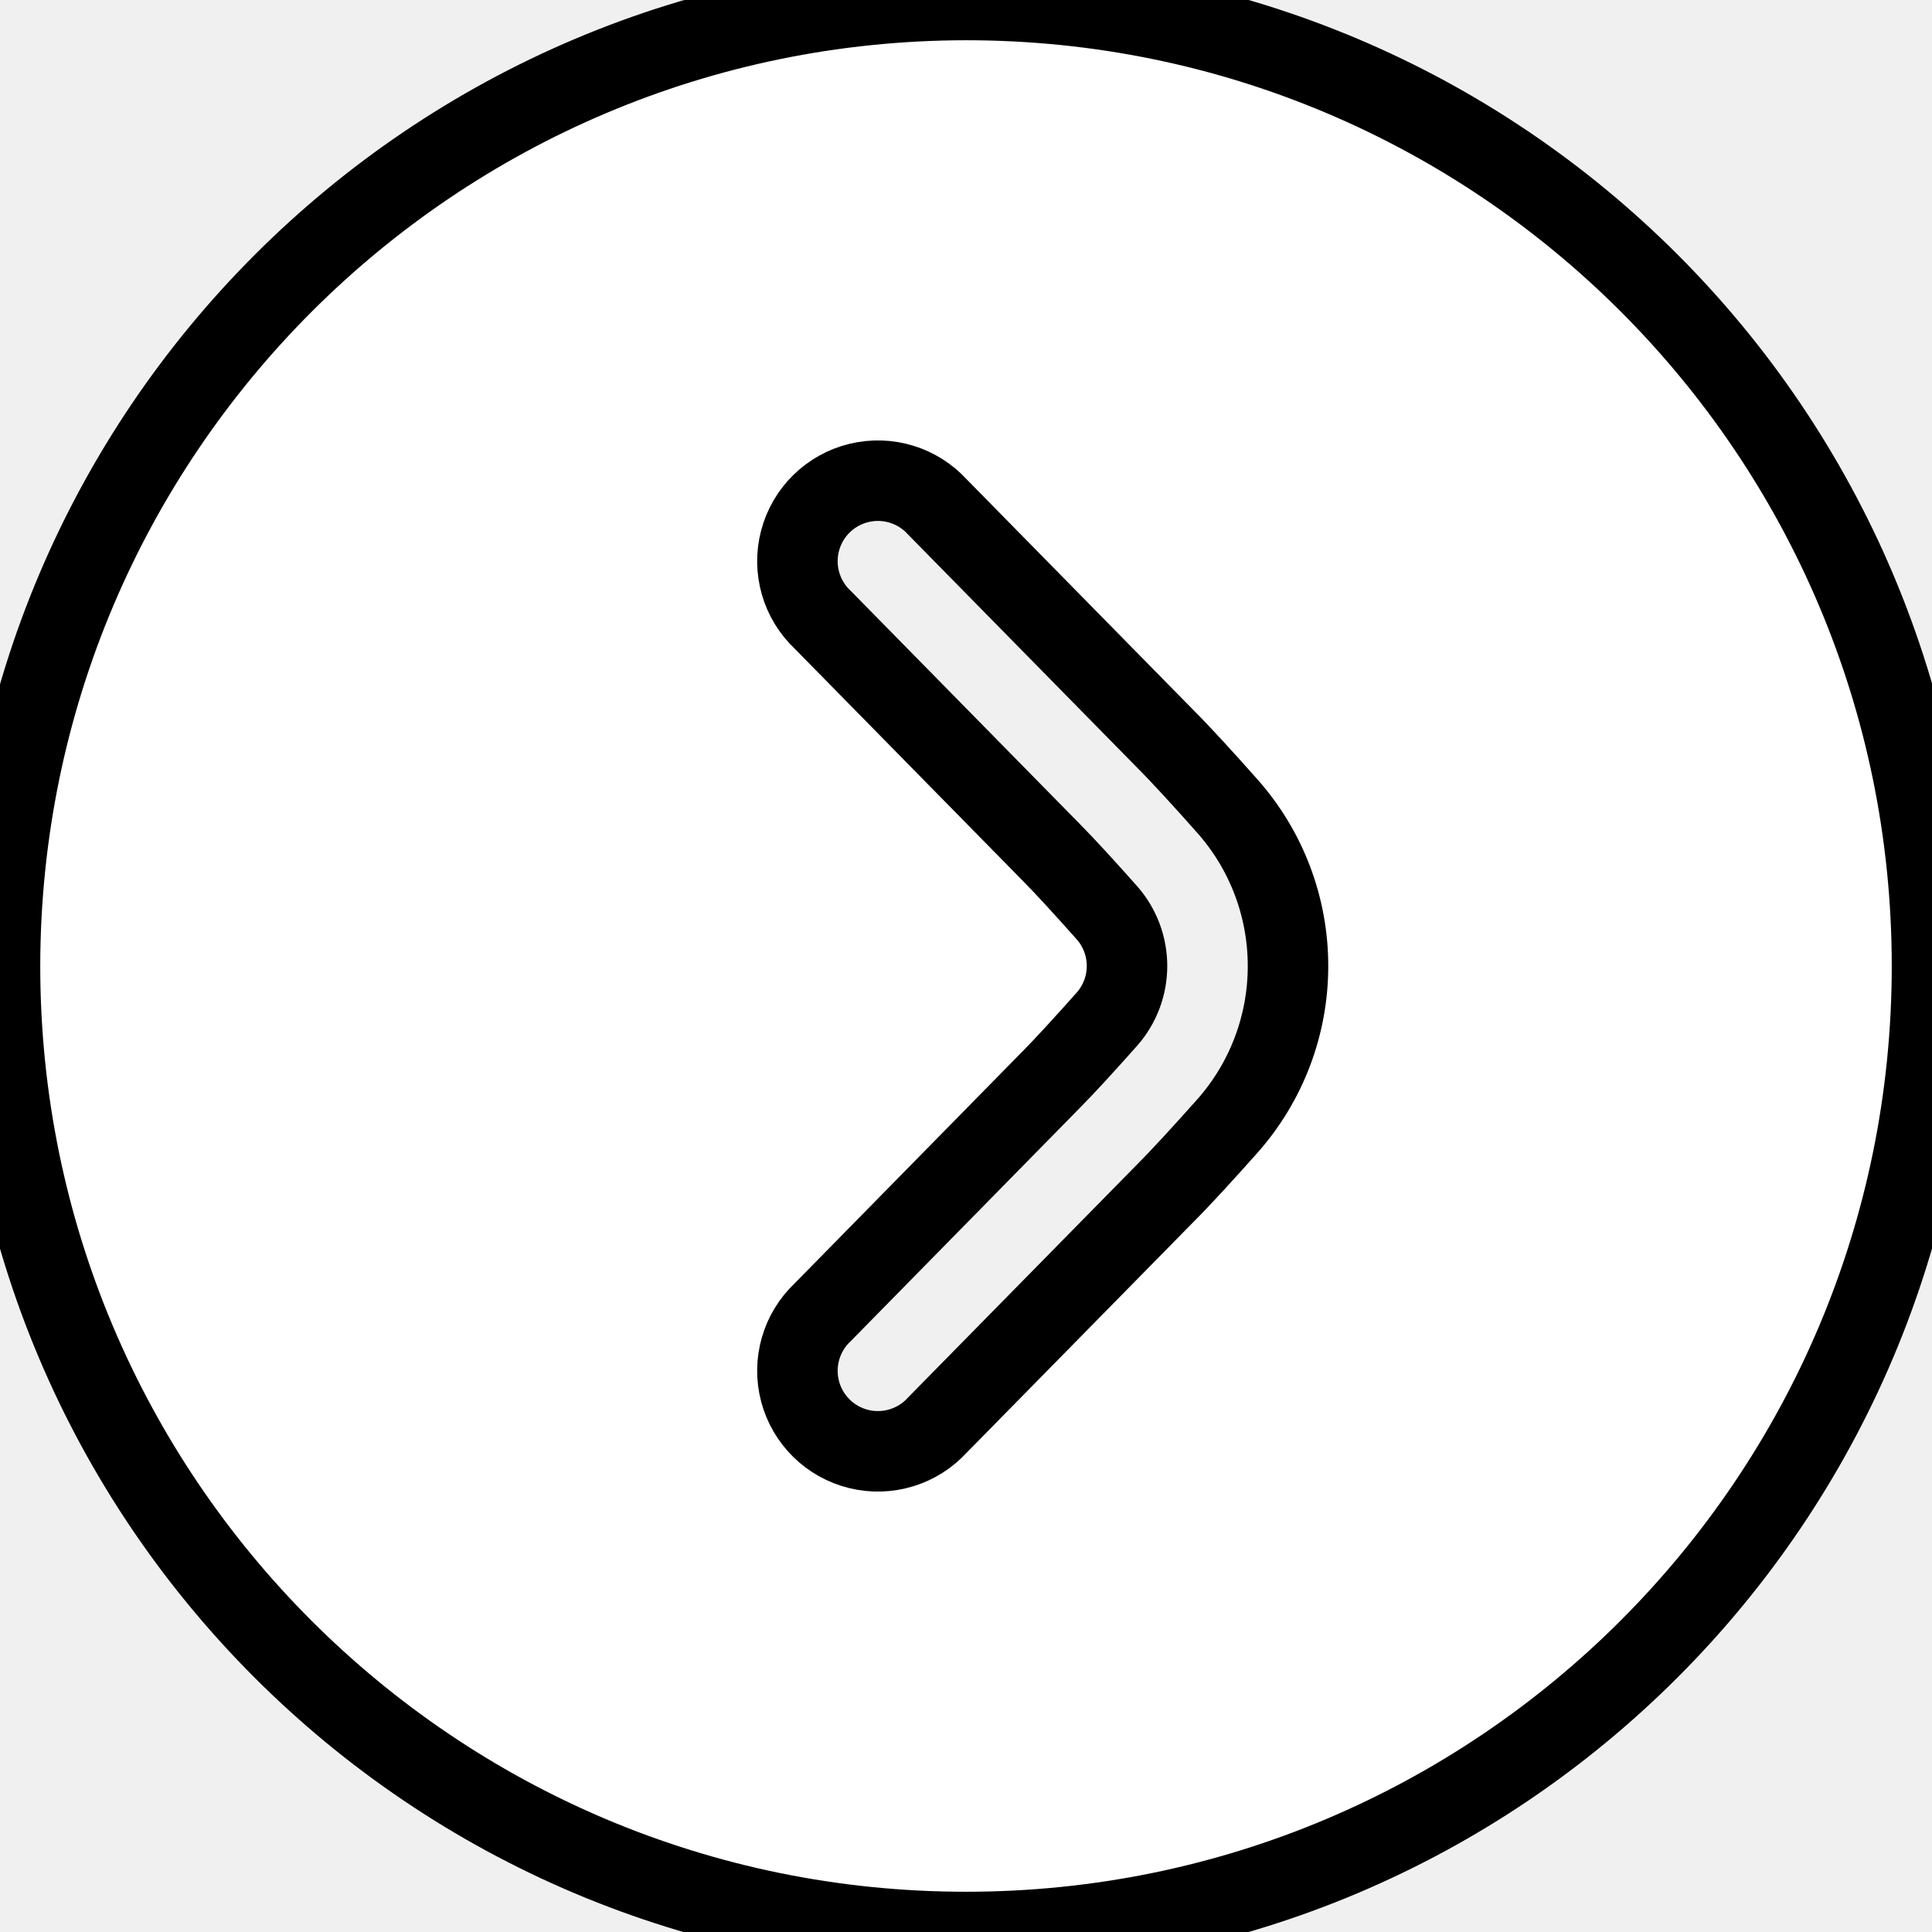
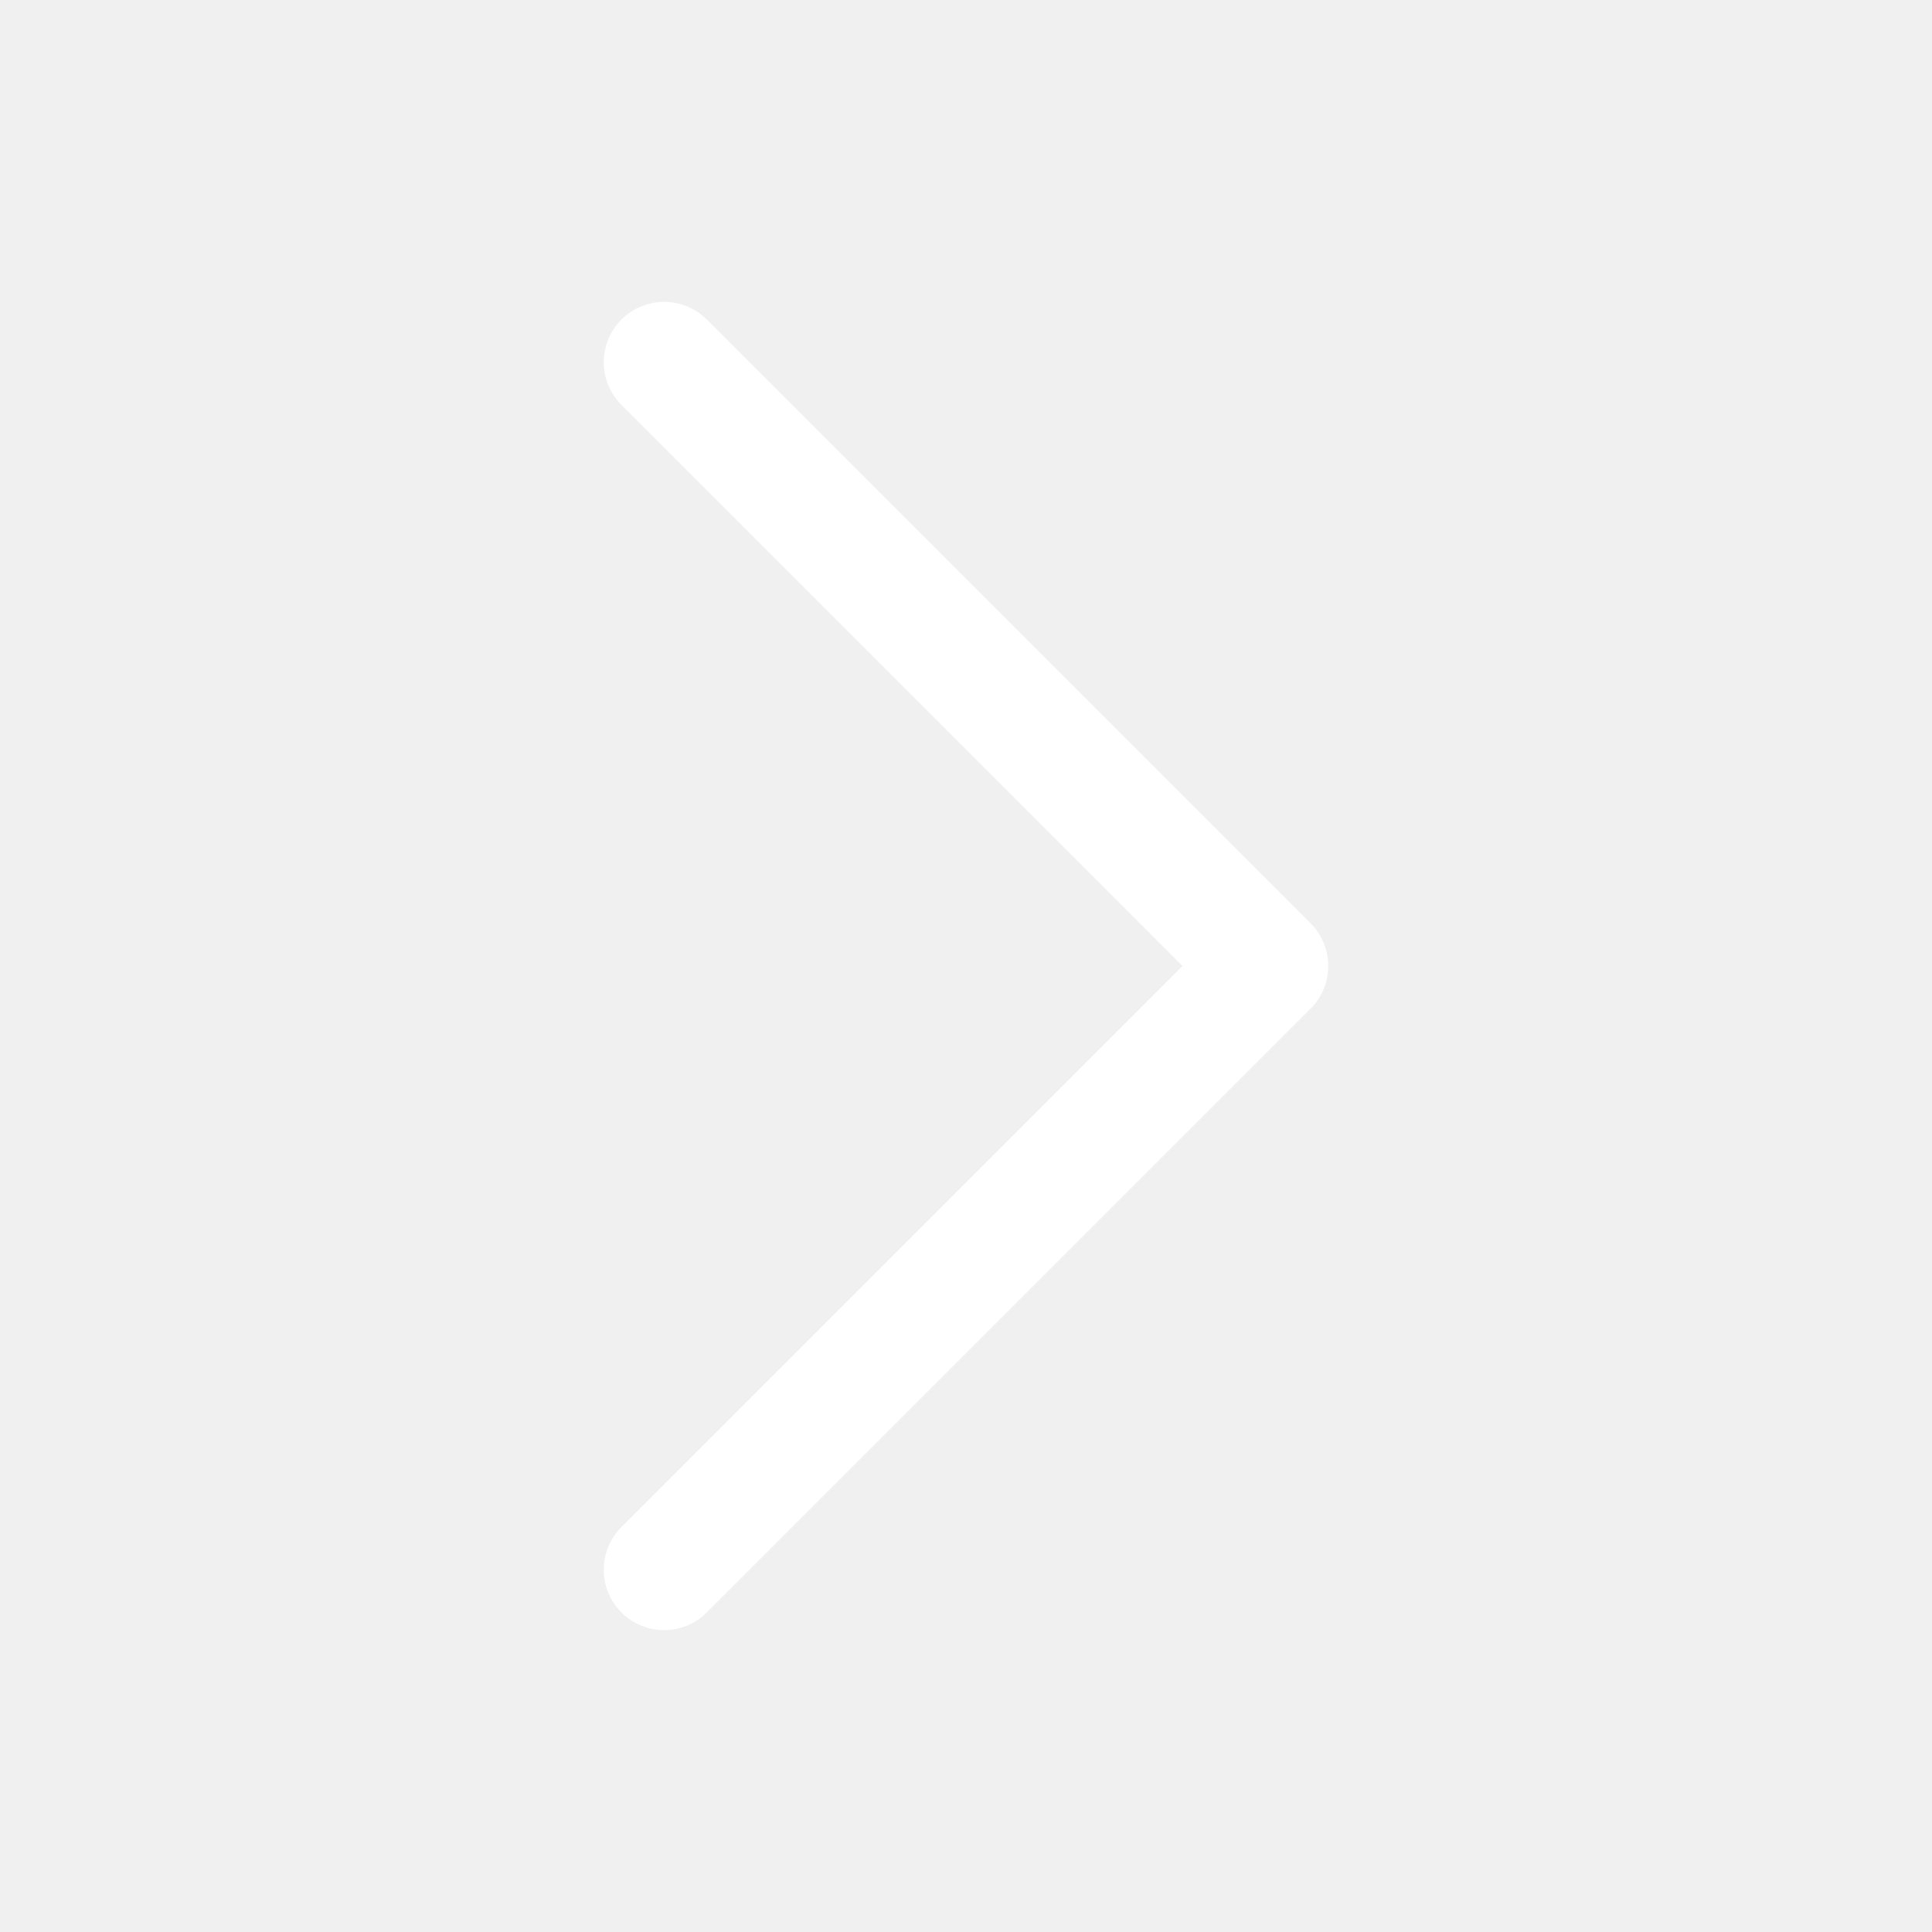
- <svg xmlns="http://www.w3.org/2000/svg" fill="white" id="arrow-circle-down" viewBox="0 0 24 24" width="512" height="512">
-   <path stroke="black" d="M0,12A12,12,0,1,0,12,0,12.013,12.013,0,0,0,0,12Zm16,0a2.993,2.993,0,0,1-.752,1.987c-.291.327-.574.637-.777.84L11.647,17.7a1,1,0,1,1-1.426-1.4L13.05,13.42c.187-.188.441-.468.7-.759a1,1,0,0,0,0-1.323c-.258-.29-.512-.57-.693-.752L10.221,7.7a1,1,0,1,1,1.426-1.4l2.829,2.879c.2.2.48.507.769.833A2.99,2.99,0,0,1,16,12Z" />
+ <svg xmlns="http://www.w3.org/2000/svg" fill="none" viewBox="0 0 24 24" stroke-width="1.5" stroke="white " class="w-6 h-6">
+   <path stroke-linecap="round" stroke-linejoin="round" d="M8.25 4.5l7.5 7.5-7.5 7.5" />
</svg>
